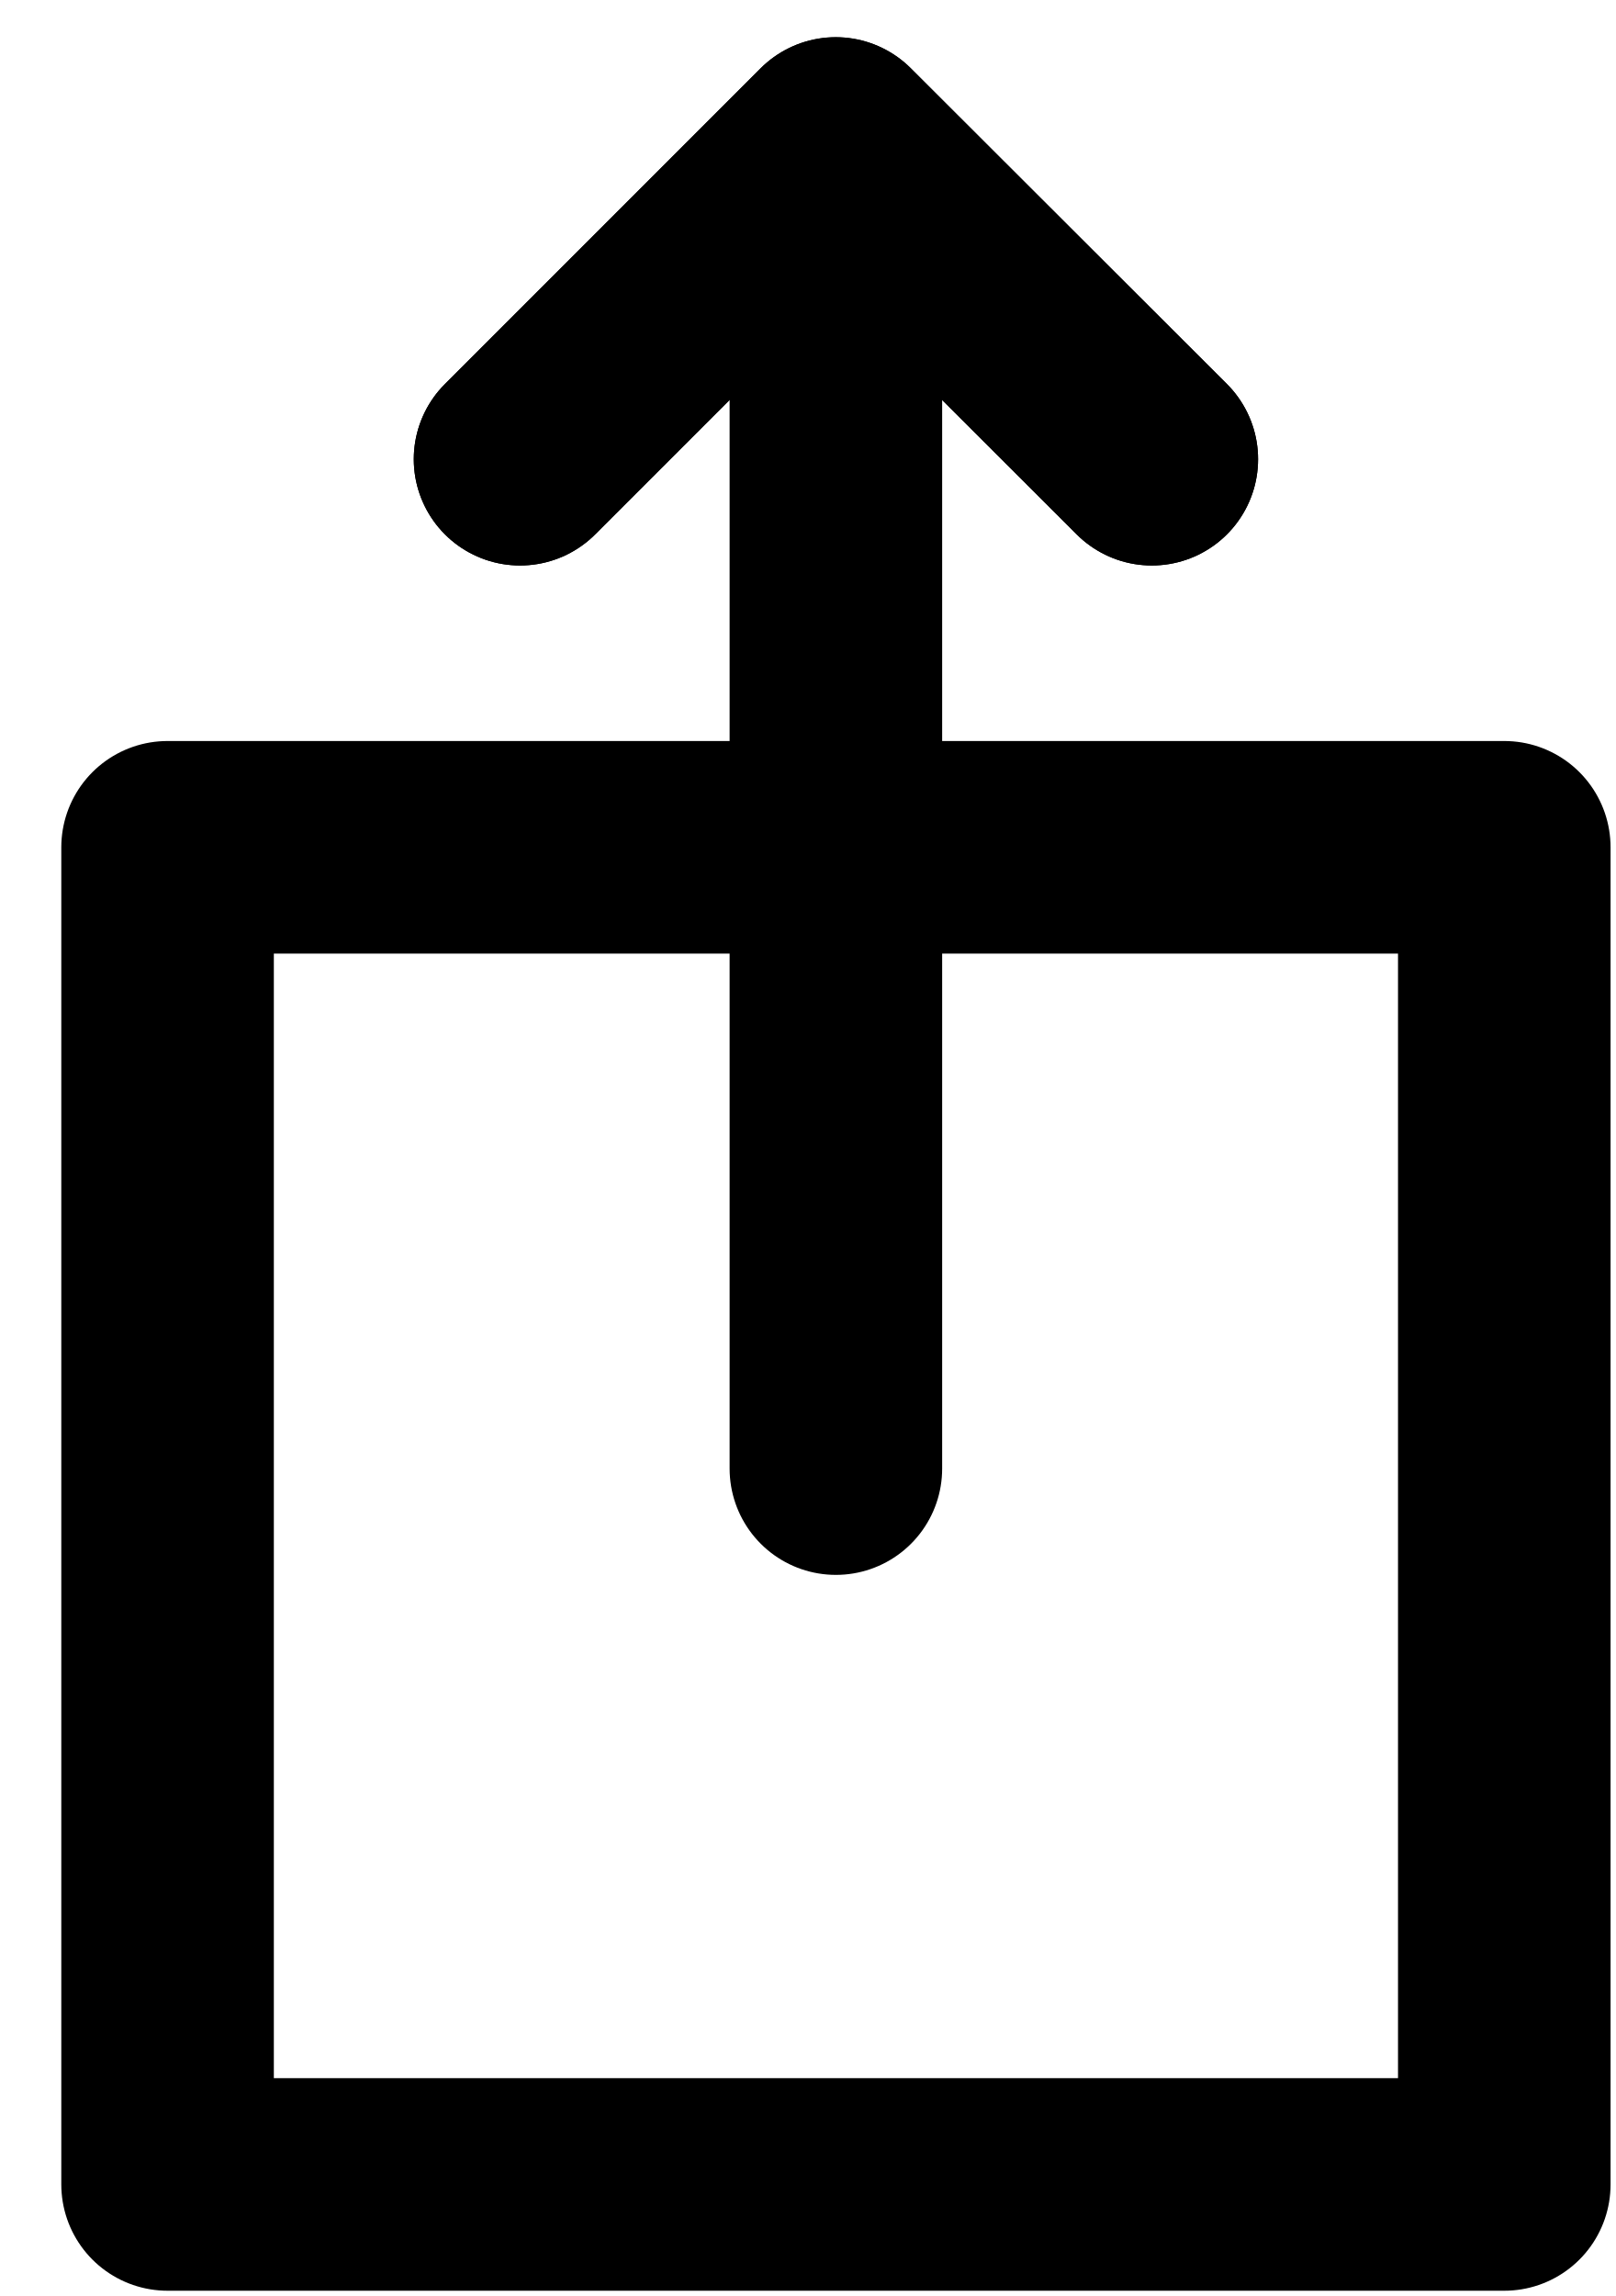
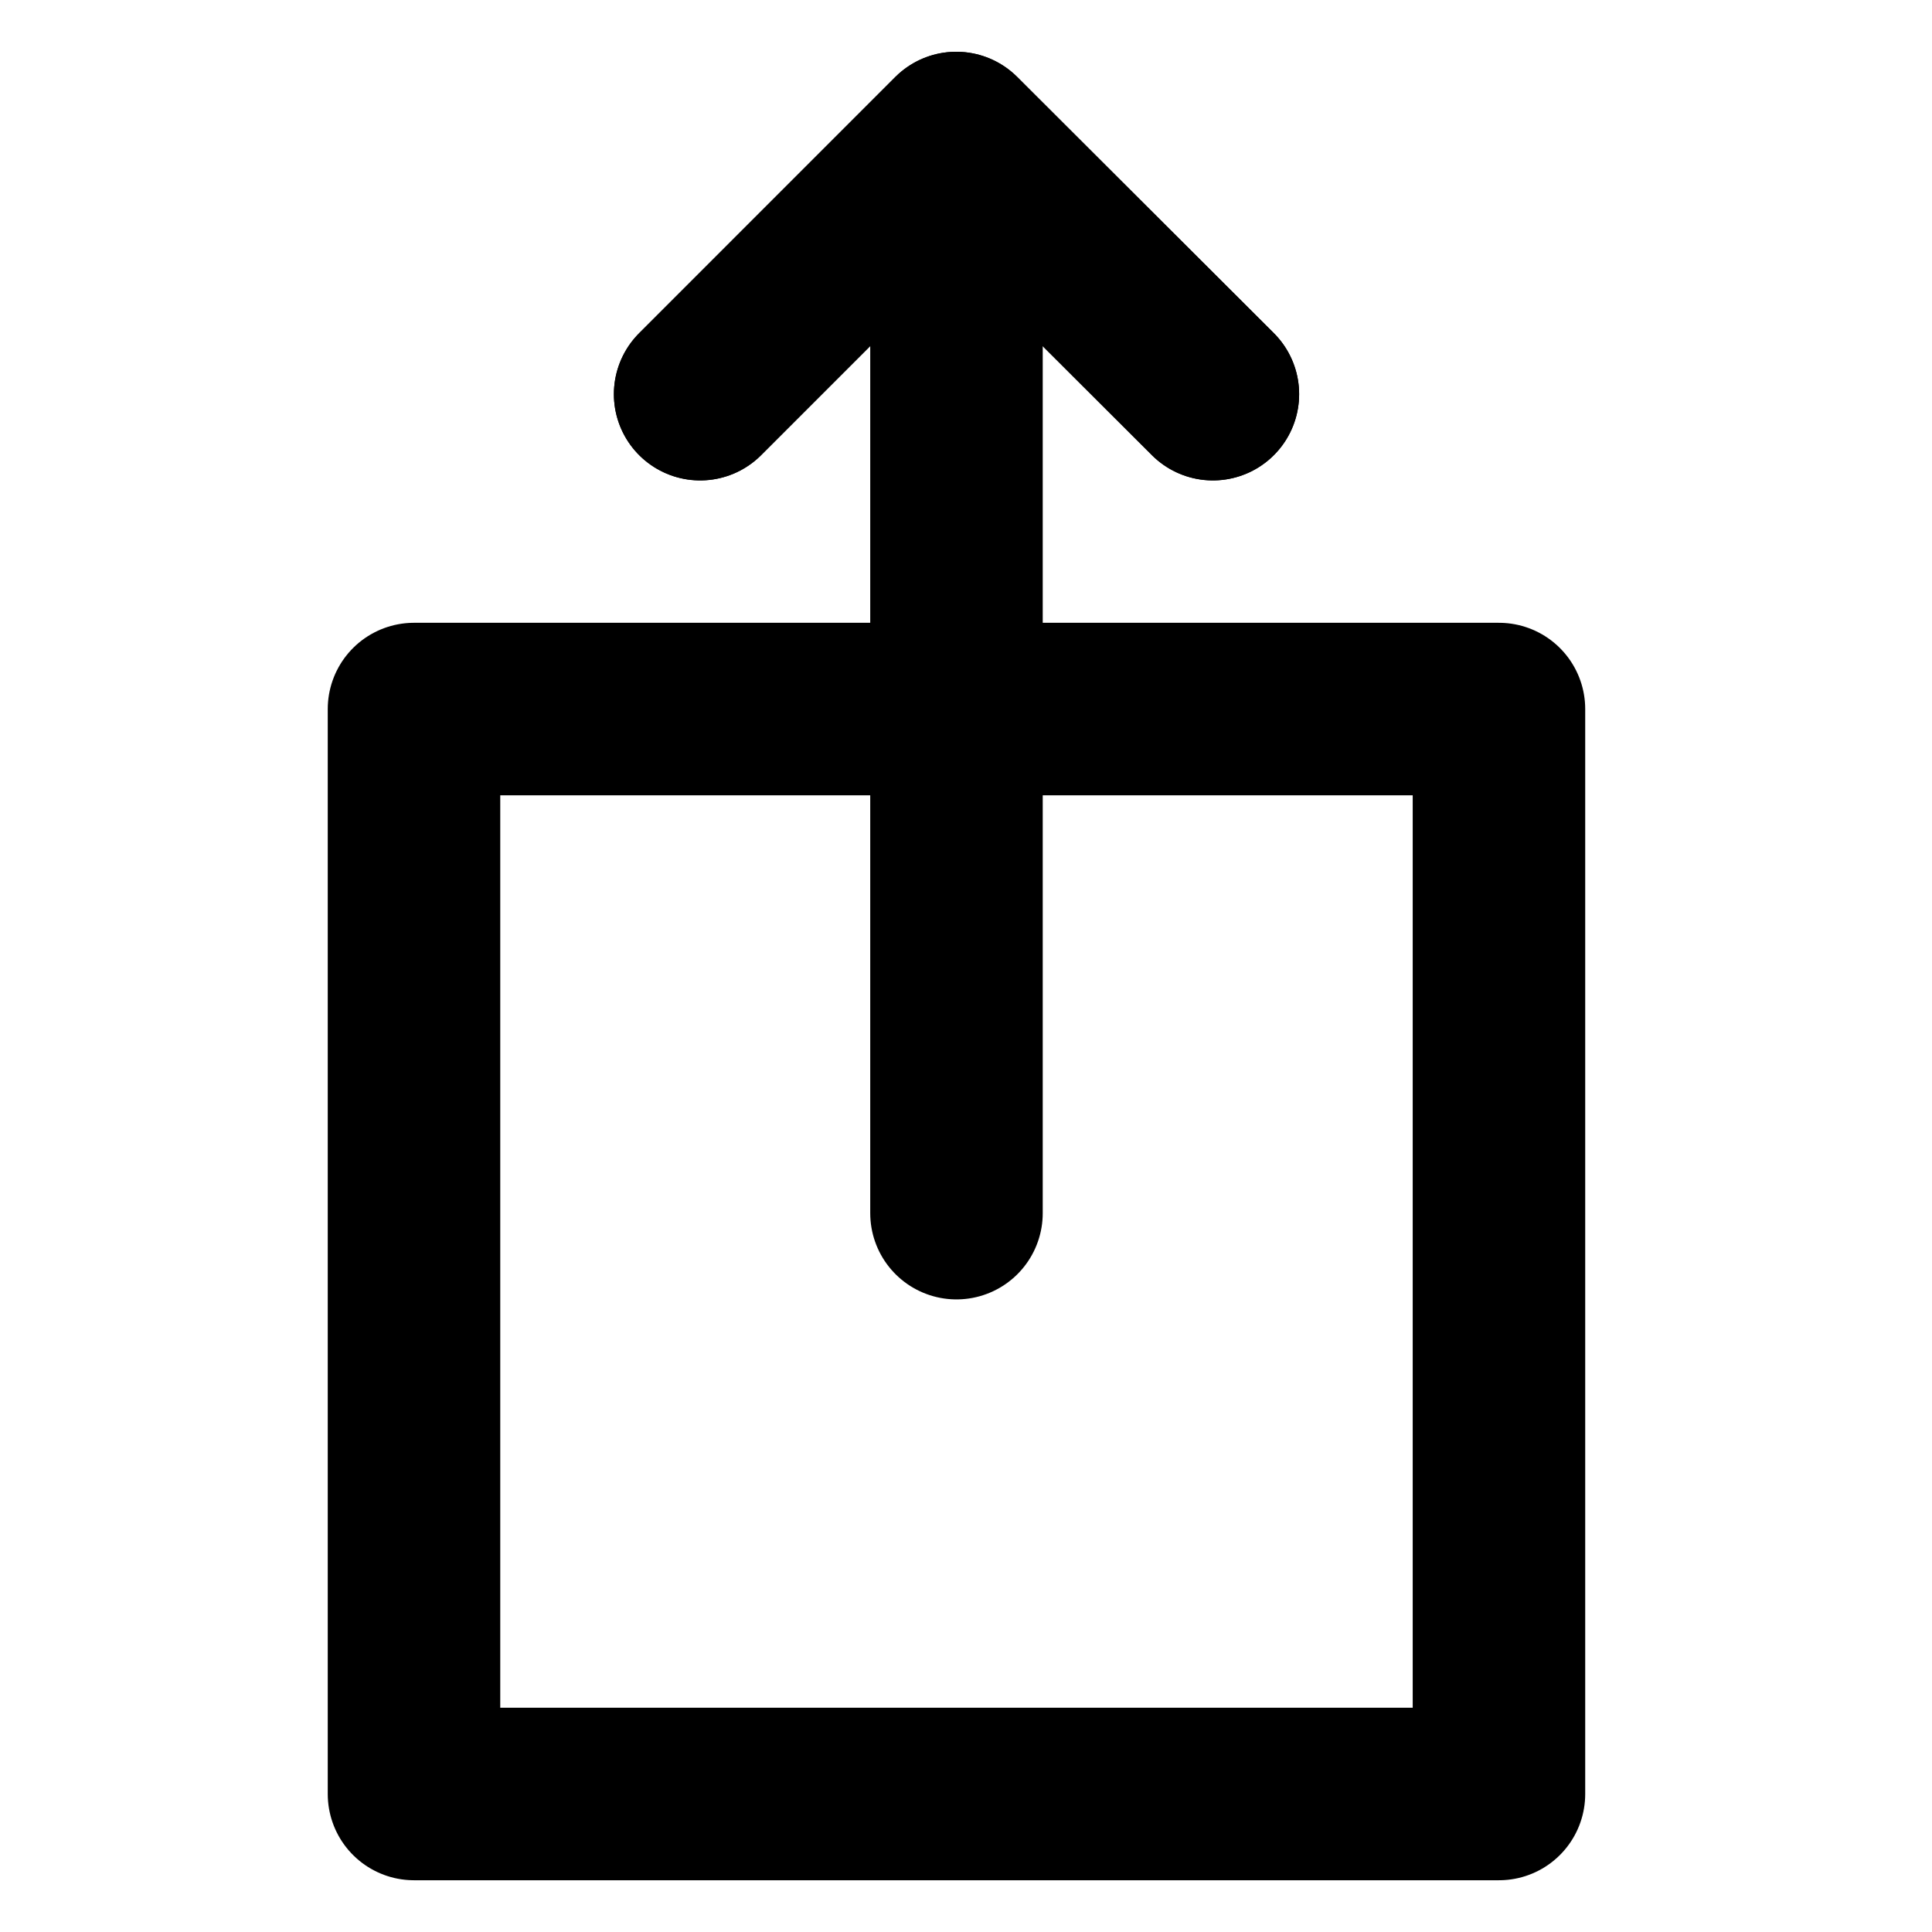
- <svg xmlns="http://www.w3.org/2000/svg" width="19" height="27" viewBox="0 0 19 27" fill="none">
-   <path d="M17.694 25.688L17.694 9.964L1.971 9.964L1.971 25.688L17.694 25.688Z" stroke="black" stroke-width="2.5" stroke-linecap="round" stroke-linejoin="round" />
-   <path d="M6.117 5.4L9.83 1.688L13.548 5.4" stroke="black" stroke-width="2.5" stroke-linecap="round" stroke-linejoin="round" fill="none" data-nofill="true" />
-   <path d="M6.117 5.4L9.83 1.687L13.548 5.4" stroke="black" stroke-width="2.5" stroke-linecap="round" stroke-linejoin="round" fill="none" data-nofill="true" />
-   <path d="M9.832 2.469L9.832 17.27" stroke="black" stroke-width="2.5" stroke-linecap="round" stroke-linejoin="round" />
+ <svg xmlns="http://www.w3.org/2000/svg" width="28" height="28" viewBox="0 0 28 28" fill="none">
+   <path d="M21.724 26L21.724 10.276L6 10.276L6 26L21.724 26Z" stroke="black" stroke-width="2.5" stroke-linecap="round" stroke-linejoin="round" />
+   <path d="M10.147 5.713L13.859 2L17.578 5.713" stroke="black" stroke-width="2.5" stroke-linecap="round" stroke-linejoin="round" fill="none" data-nofill="true" />
+   <path d="M10.147 5.712L13.859 2L17.578 5.712" stroke="black" stroke-width="2.5" stroke-linecap="round" stroke-linejoin="round" fill="none" data-nofill="true" />
+   <path d="M13.862 2.782L13.862 17.582" stroke="black" stroke-width="2.5" stroke-linecap="round" stroke-linejoin="round" />
</svg>
